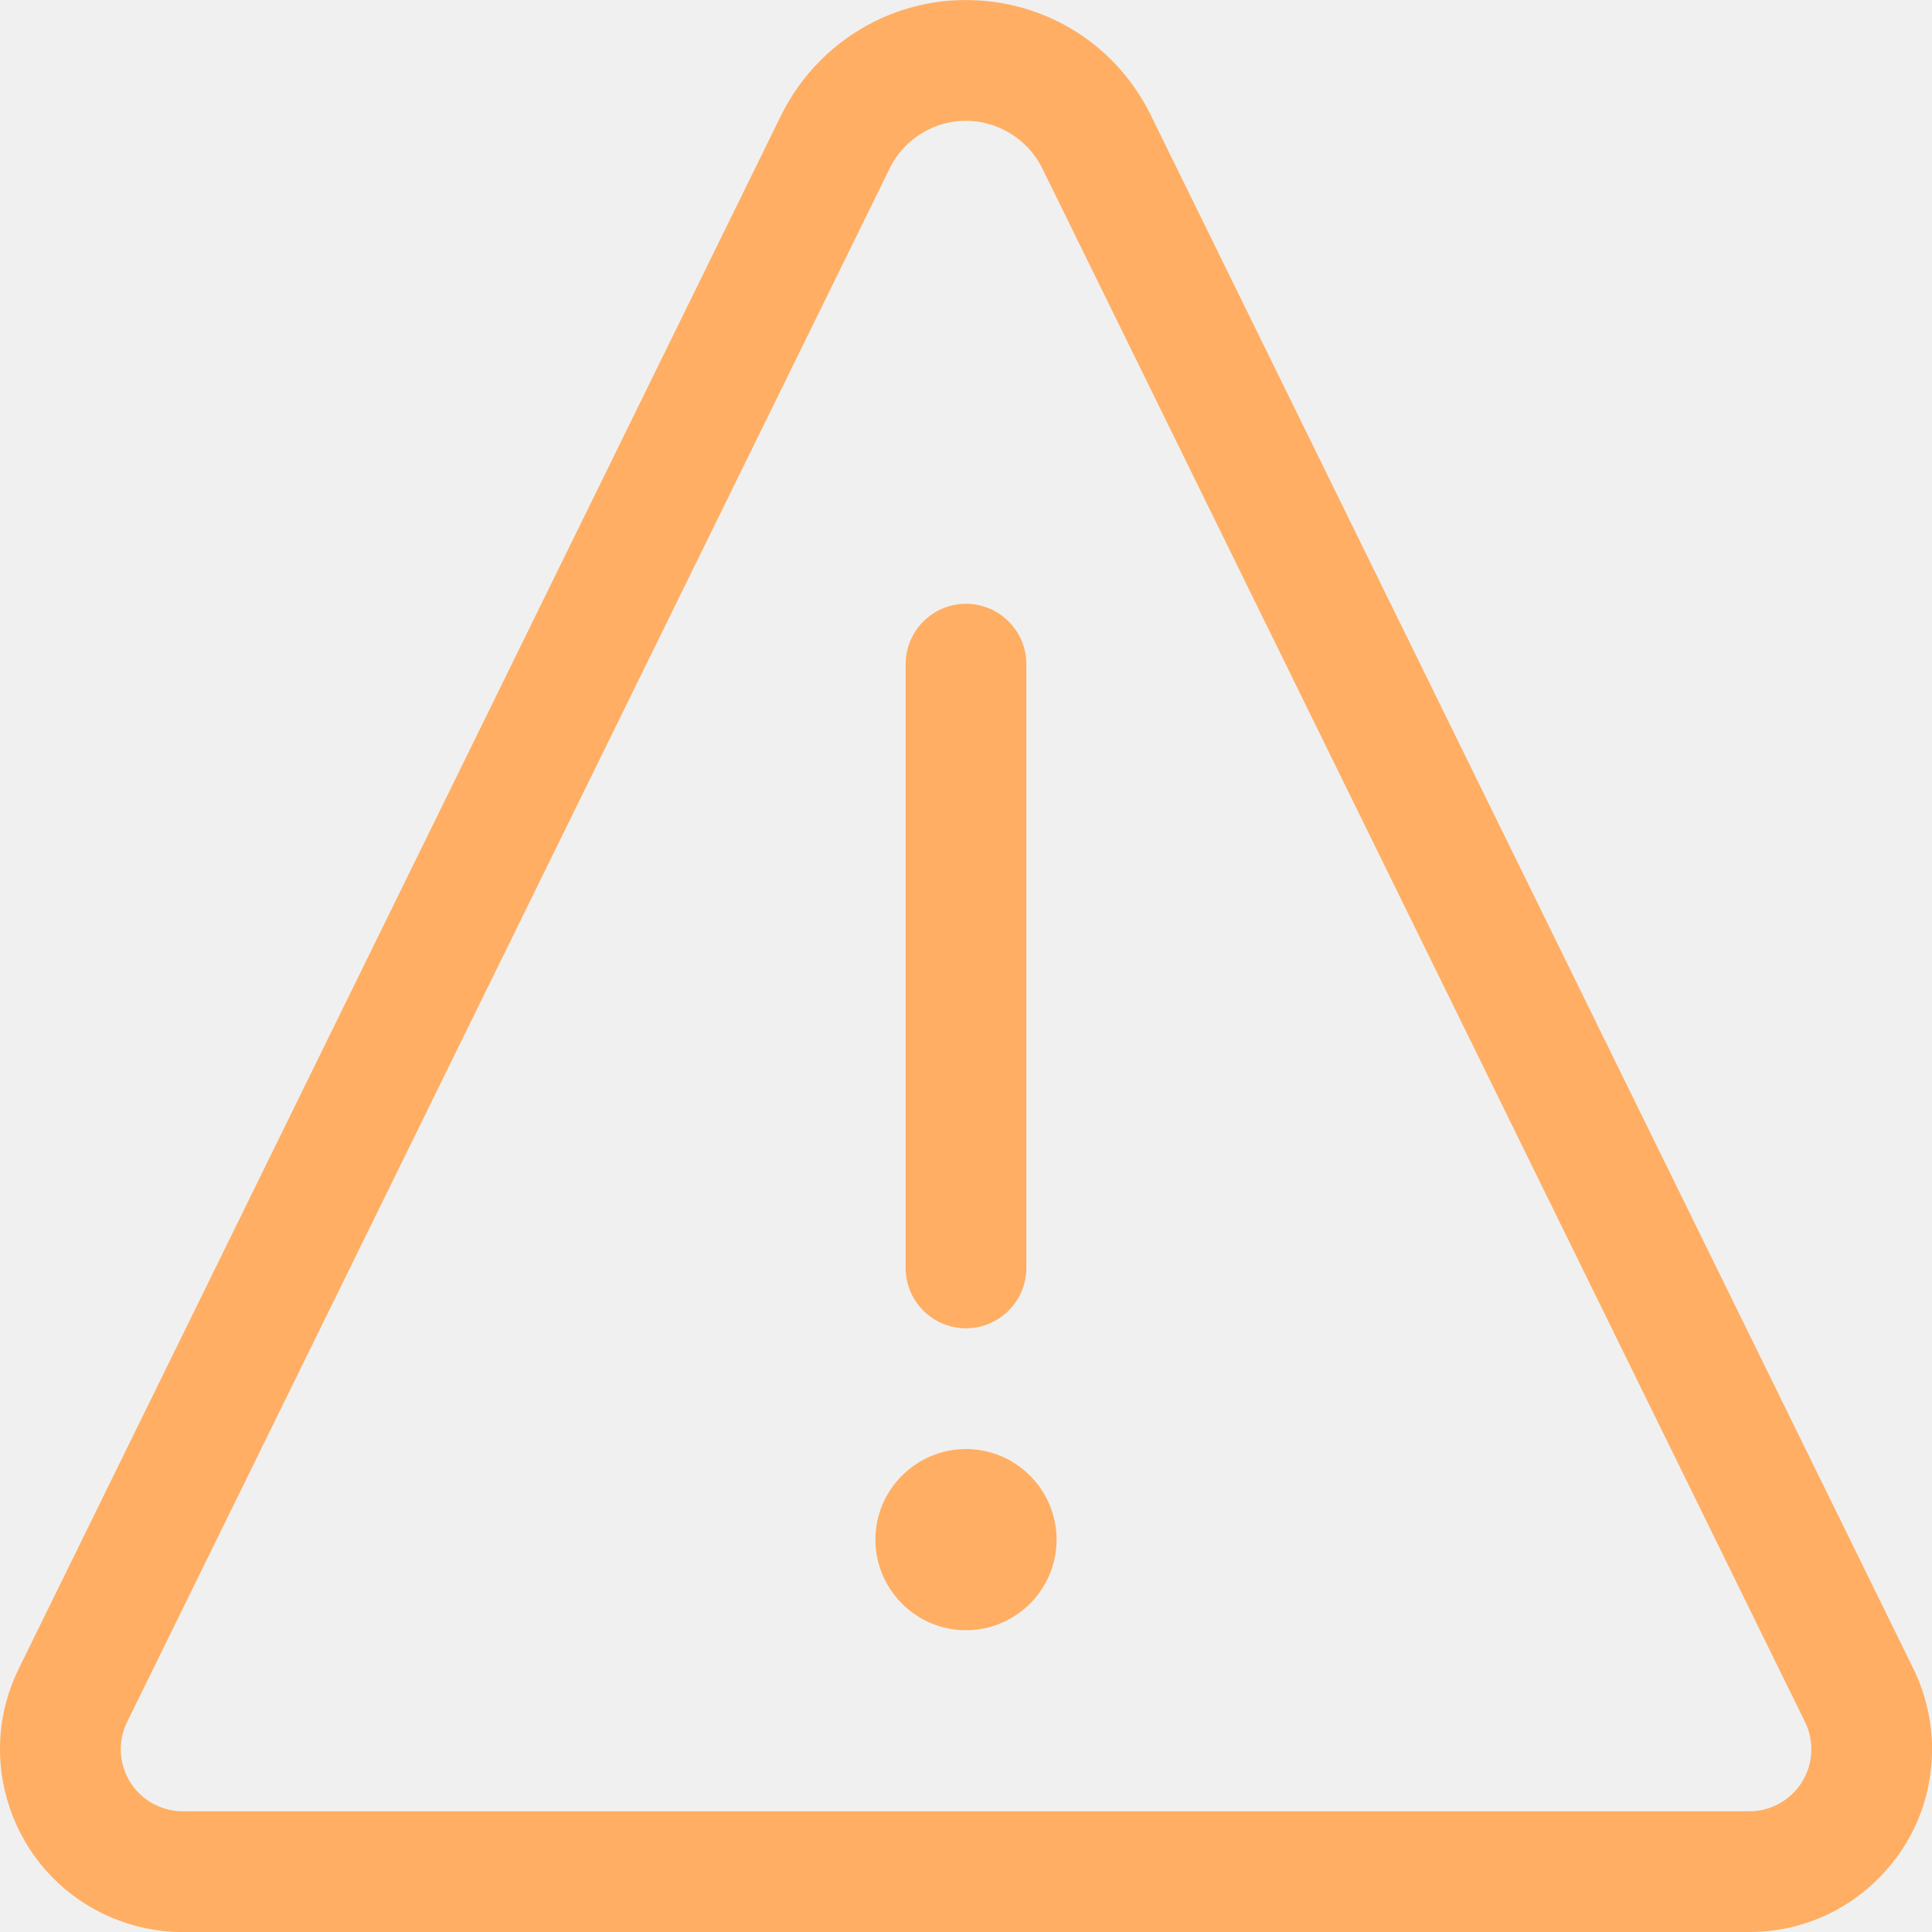
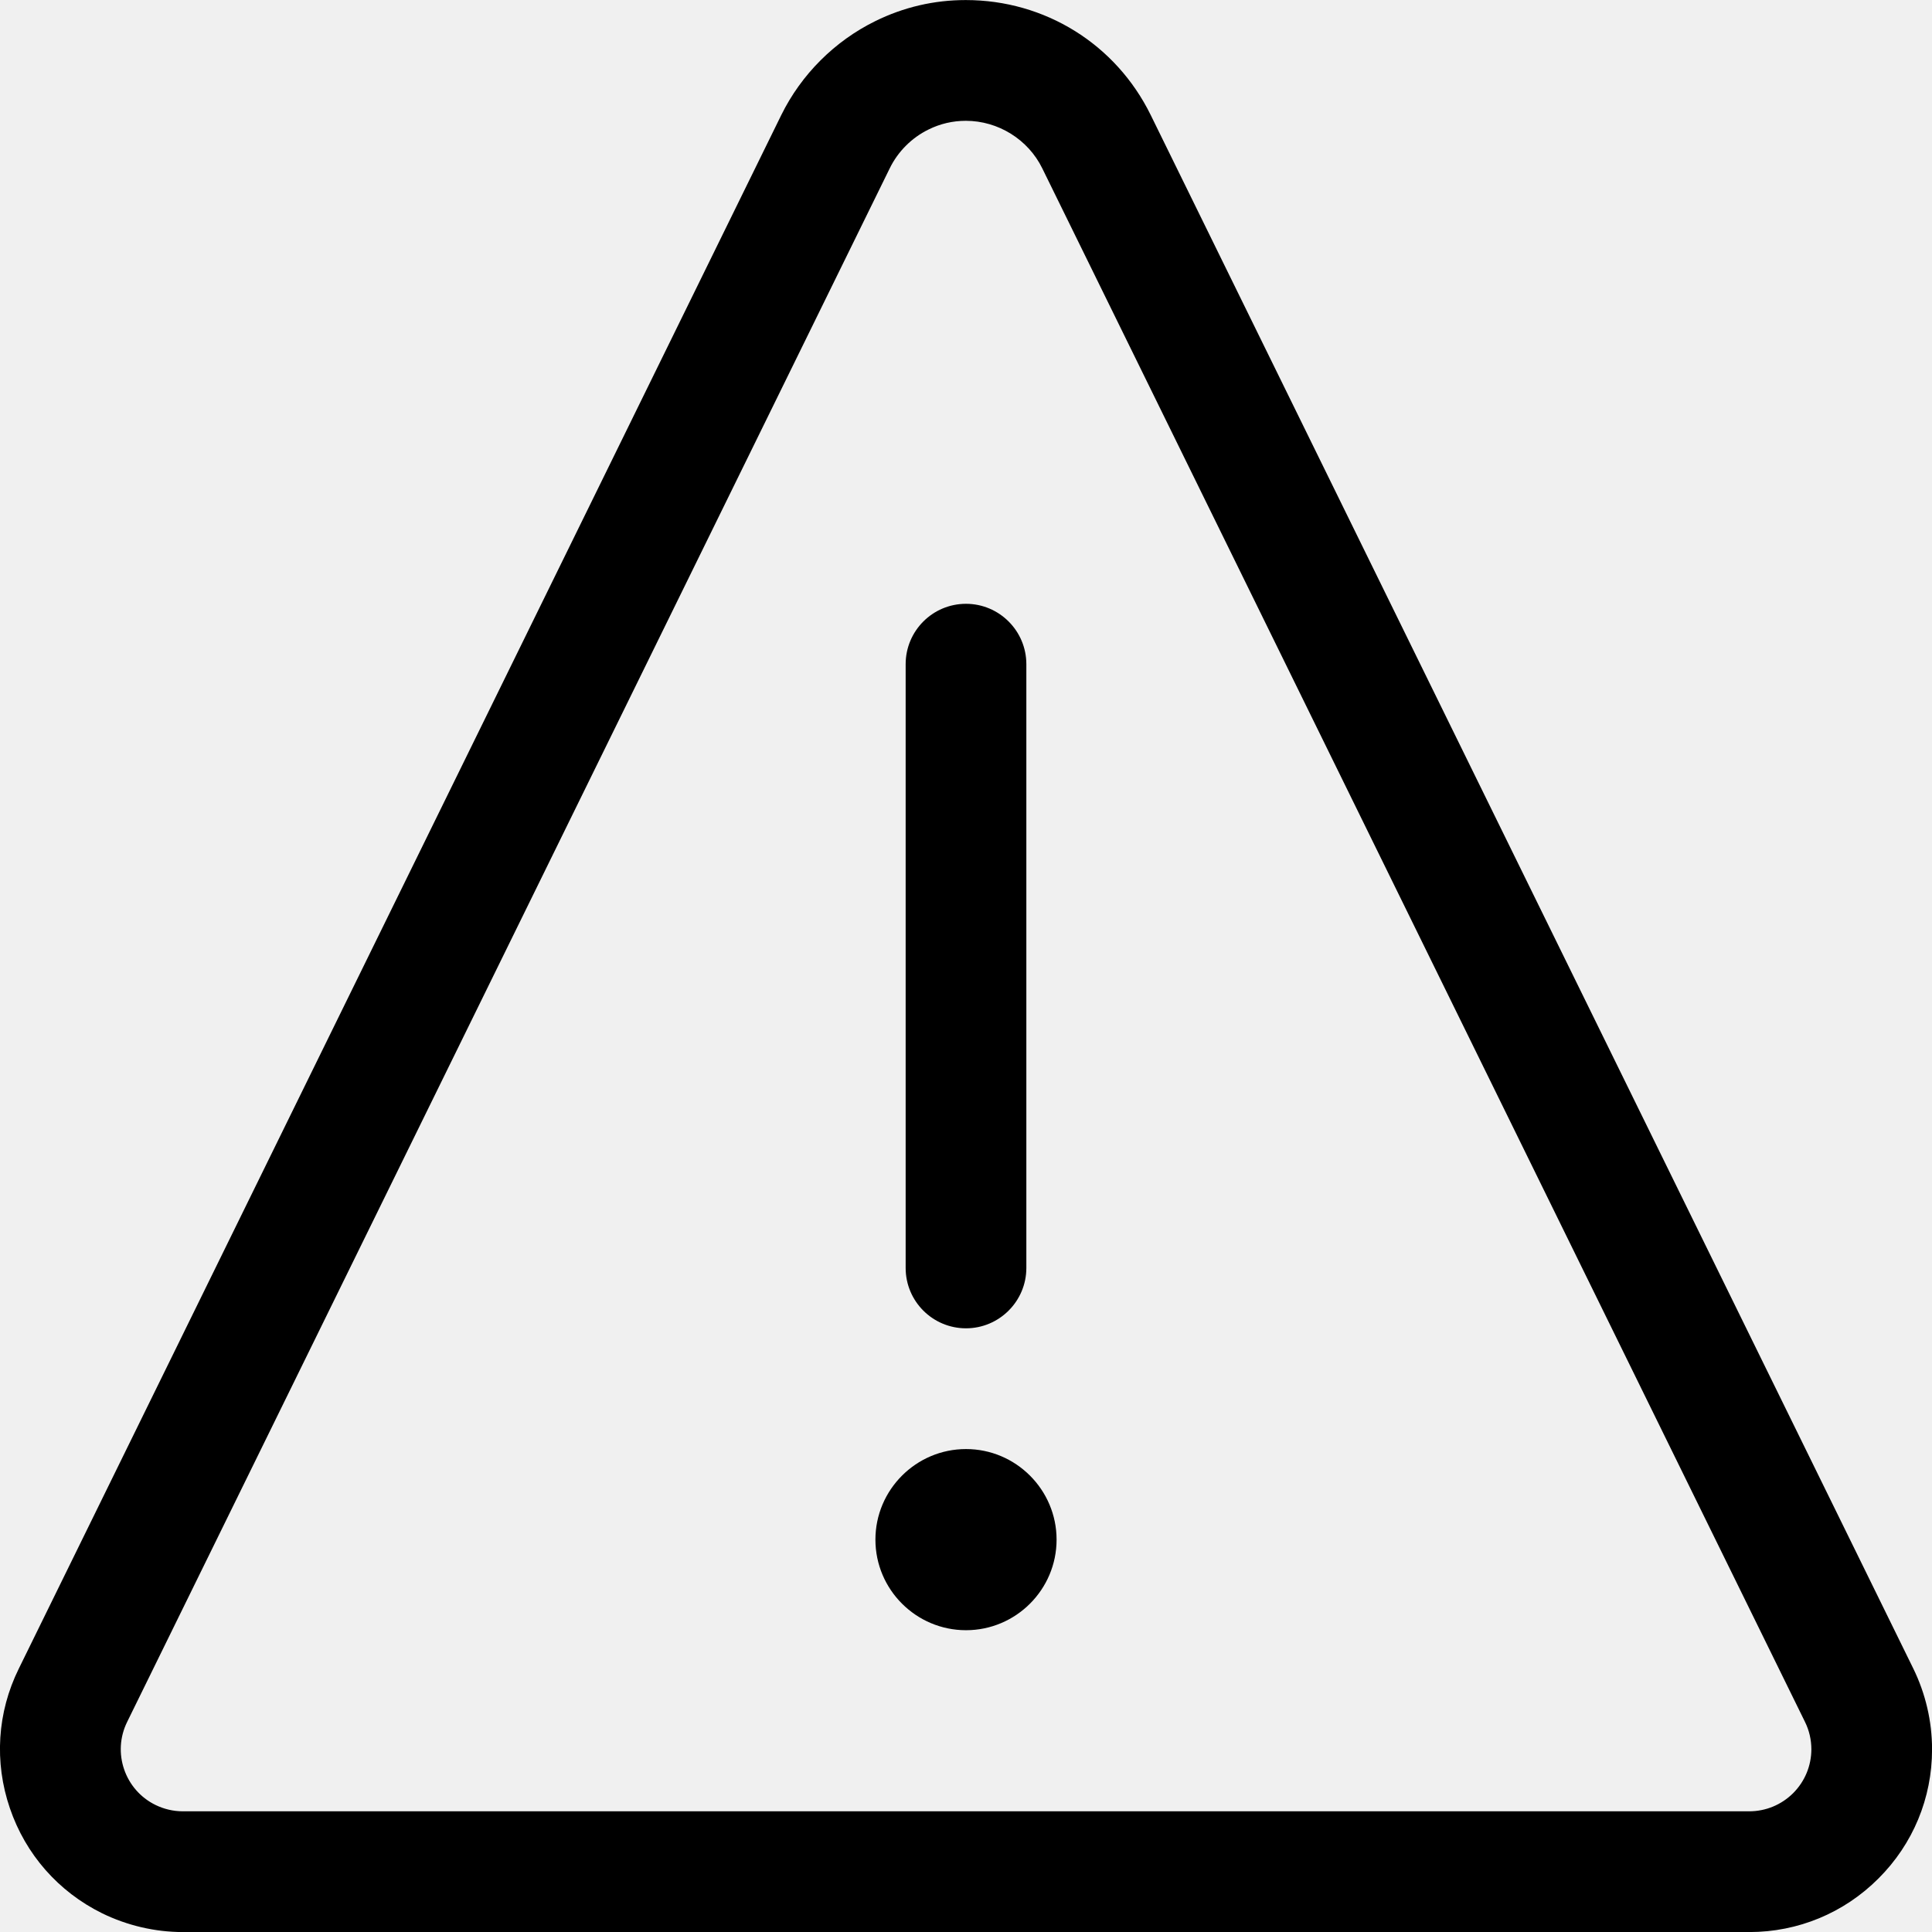
<svg xmlns="http://www.w3.org/2000/svg" width="34" height="34" viewBox="0 0 34 34" fill="none">
  <g clip-path="url(#clip0_2070_45111)">
-     <path d="M17 28.689C16.122 28.689 15.406 27.974 15.406 27.095C15.406 26.217 16.122 25.501 17 25.501C17.878 25.501 18.594 26.217 18.594 27.095C18.594 27.974 17.878 28.689 17 28.689Z" fill="#FFAE63" />
-     <path d="M17 23.376C16.413 23.376 15.938 22.9 15.938 22.314V11.689C15.938 11.102 16.413 10.626 17 10.626C17.585 10.626 18.062 11.102 18.062 11.689V22.314C18.062 22.899 17.585 23.376 17 23.376Z" fill="#FFAE63" />
-     <path d="M3.219 34.001C2.728 34.001 2.238 33.886 1.798 33.671C1.029 33.292 0.451 32.635 0.174 31.822C-0.104 31.009 -0.049 30.135 0.331 29.365L13.749 2.025C14.101 1.31 14.689 0.723 15.403 0.372C15.904 0.125 16.44 0.001 16.995 0.001C18.389 0.001 19.637 0.776 20.251 2.025L33.671 29.364C33.886 29.803 34.001 30.293 34.001 30.785C34.001 31.645 33.665 32.454 33.056 33.06C32.45 33.666 31.642 34.001 30.784 34.001H3.219V34.001ZM16.997 2.126C16.768 2.126 16.546 2.177 16.341 2.279C16.046 2.423 15.802 2.667 15.658 2.962L2.238 30.302C1.971 30.843 2.195 31.499 2.736 31.764C2.885 31.837 3.051 31.876 3.217 31.876H30.782C31.075 31.876 31.349 31.762 31.556 31.557C31.762 31.35 31.876 31.077 31.877 30.785C31.877 30.618 31.839 30.452 31.765 30.303L18.342 2.962C18.093 2.454 17.566 2.126 16.997 2.126Z" fill="#FFAE63" />
+     <path d="M17 28.689C16.122 28.689 15.406 27.974 15.406 27.095C15.406 26.217 16.122 25.501 17 25.501C17.878 25.501 18.594 26.217 18.594 27.095C18.594 27.974 17.878 28.689 17 28.689Z" fill="currentColor" />
+     <path d="M17 23.376C16.413 23.376 15.938 22.9 15.938 22.314V11.689C15.938 11.102 16.413 10.626 17 10.626C17.585 10.626 18.062 11.102 18.062 11.689V22.314C18.062 22.899 17.585 23.376 17 23.376Z" fill="currentColor" />
+     <path d="M3.219 34.001C2.728 34.001 2.238 33.886 1.798 33.671C1.029 33.292 0.451 32.635 0.174 31.822C-0.104 31.009 -0.049 30.135 0.331 29.365L13.749 2.025C14.101 1.31 14.689 0.723 15.403 0.372C15.904 0.125 16.44 0.001 16.995 0.001C18.389 0.001 19.637 0.776 20.251 2.025L33.671 29.364C33.886 29.803 34.001 30.293 34.001 30.785C34.001 31.645 33.665 32.454 33.056 33.06C32.45 33.666 31.642 34.001 30.784 34.001H3.219V34.001ZM16.997 2.126C16.768 2.126 16.546 2.177 16.341 2.279C16.046 2.423 15.802 2.667 15.658 2.962L2.238 30.302C1.971 30.843 2.195 31.499 2.736 31.764C2.885 31.837 3.051 31.876 3.217 31.876H30.782C31.075 31.876 31.349 31.762 31.556 31.557C31.762 31.35 31.876 31.077 31.877 30.785C31.877 30.618 31.839 30.452 31.765 30.303L18.342 2.962C18.093 2.454 17.566 2.126 16.997 2.126Z" fill="currentColor" />
  </g>
  <defs>
    <clipPath id="clip0_2070_45111">
-       <rect width="34" height="34" fill="white" />
+       <rect width="34" height="34" fill="currentColor" />
    </clipPath>
  </defs>
</svg>
